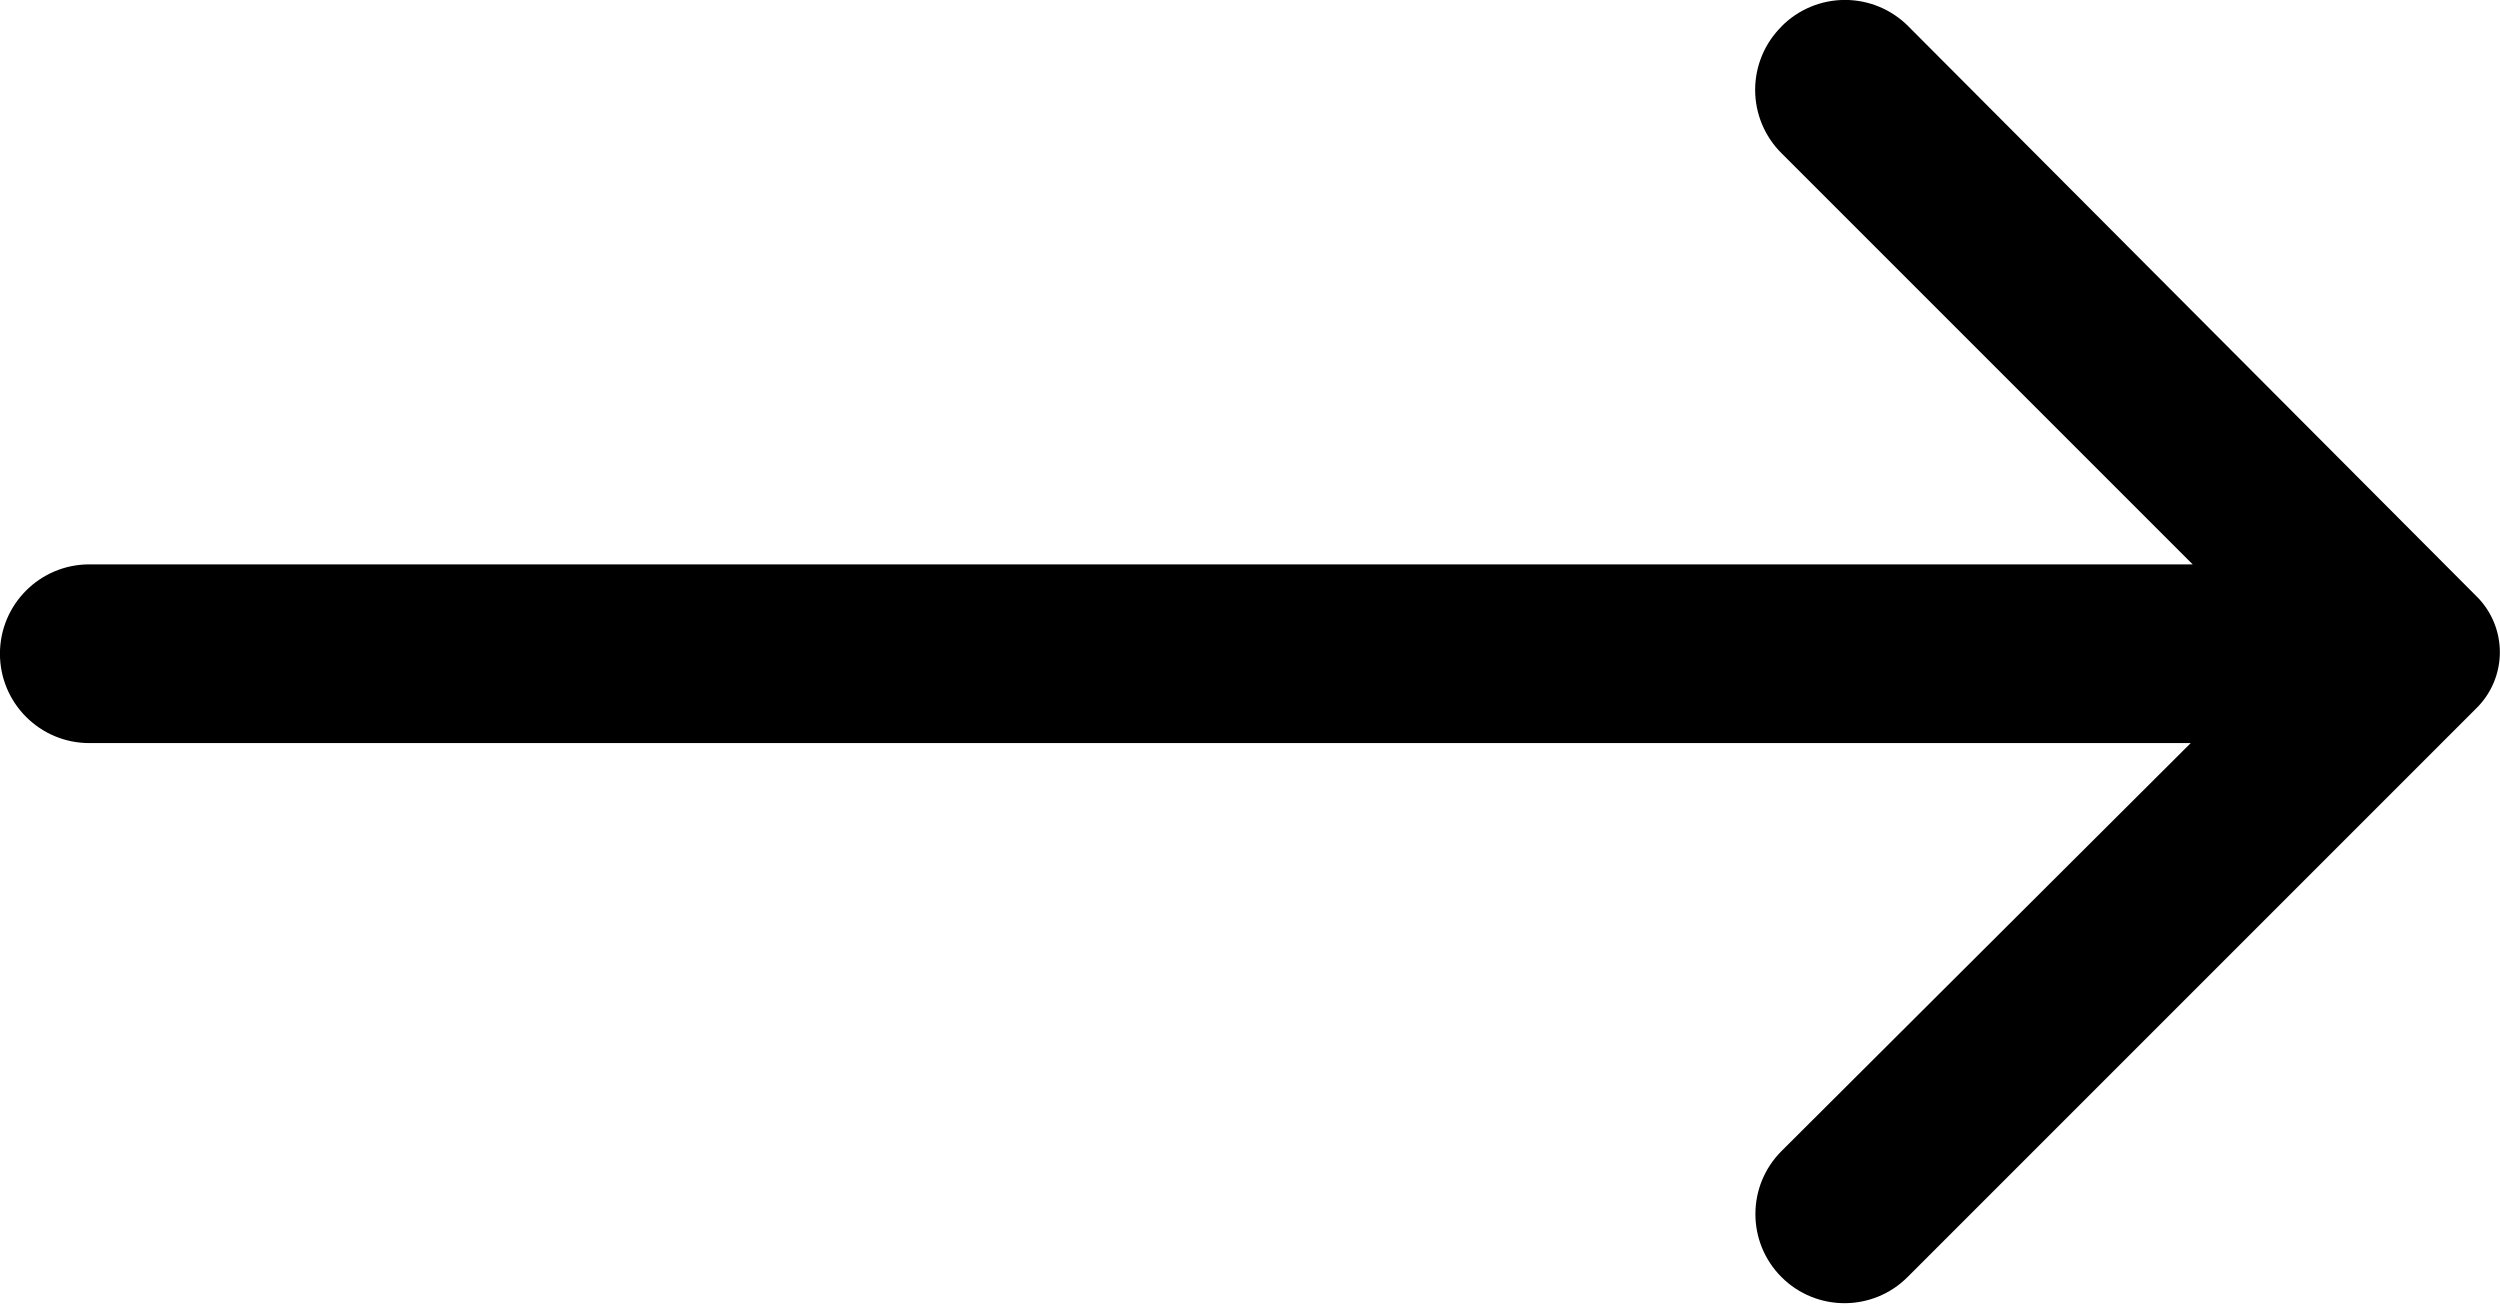
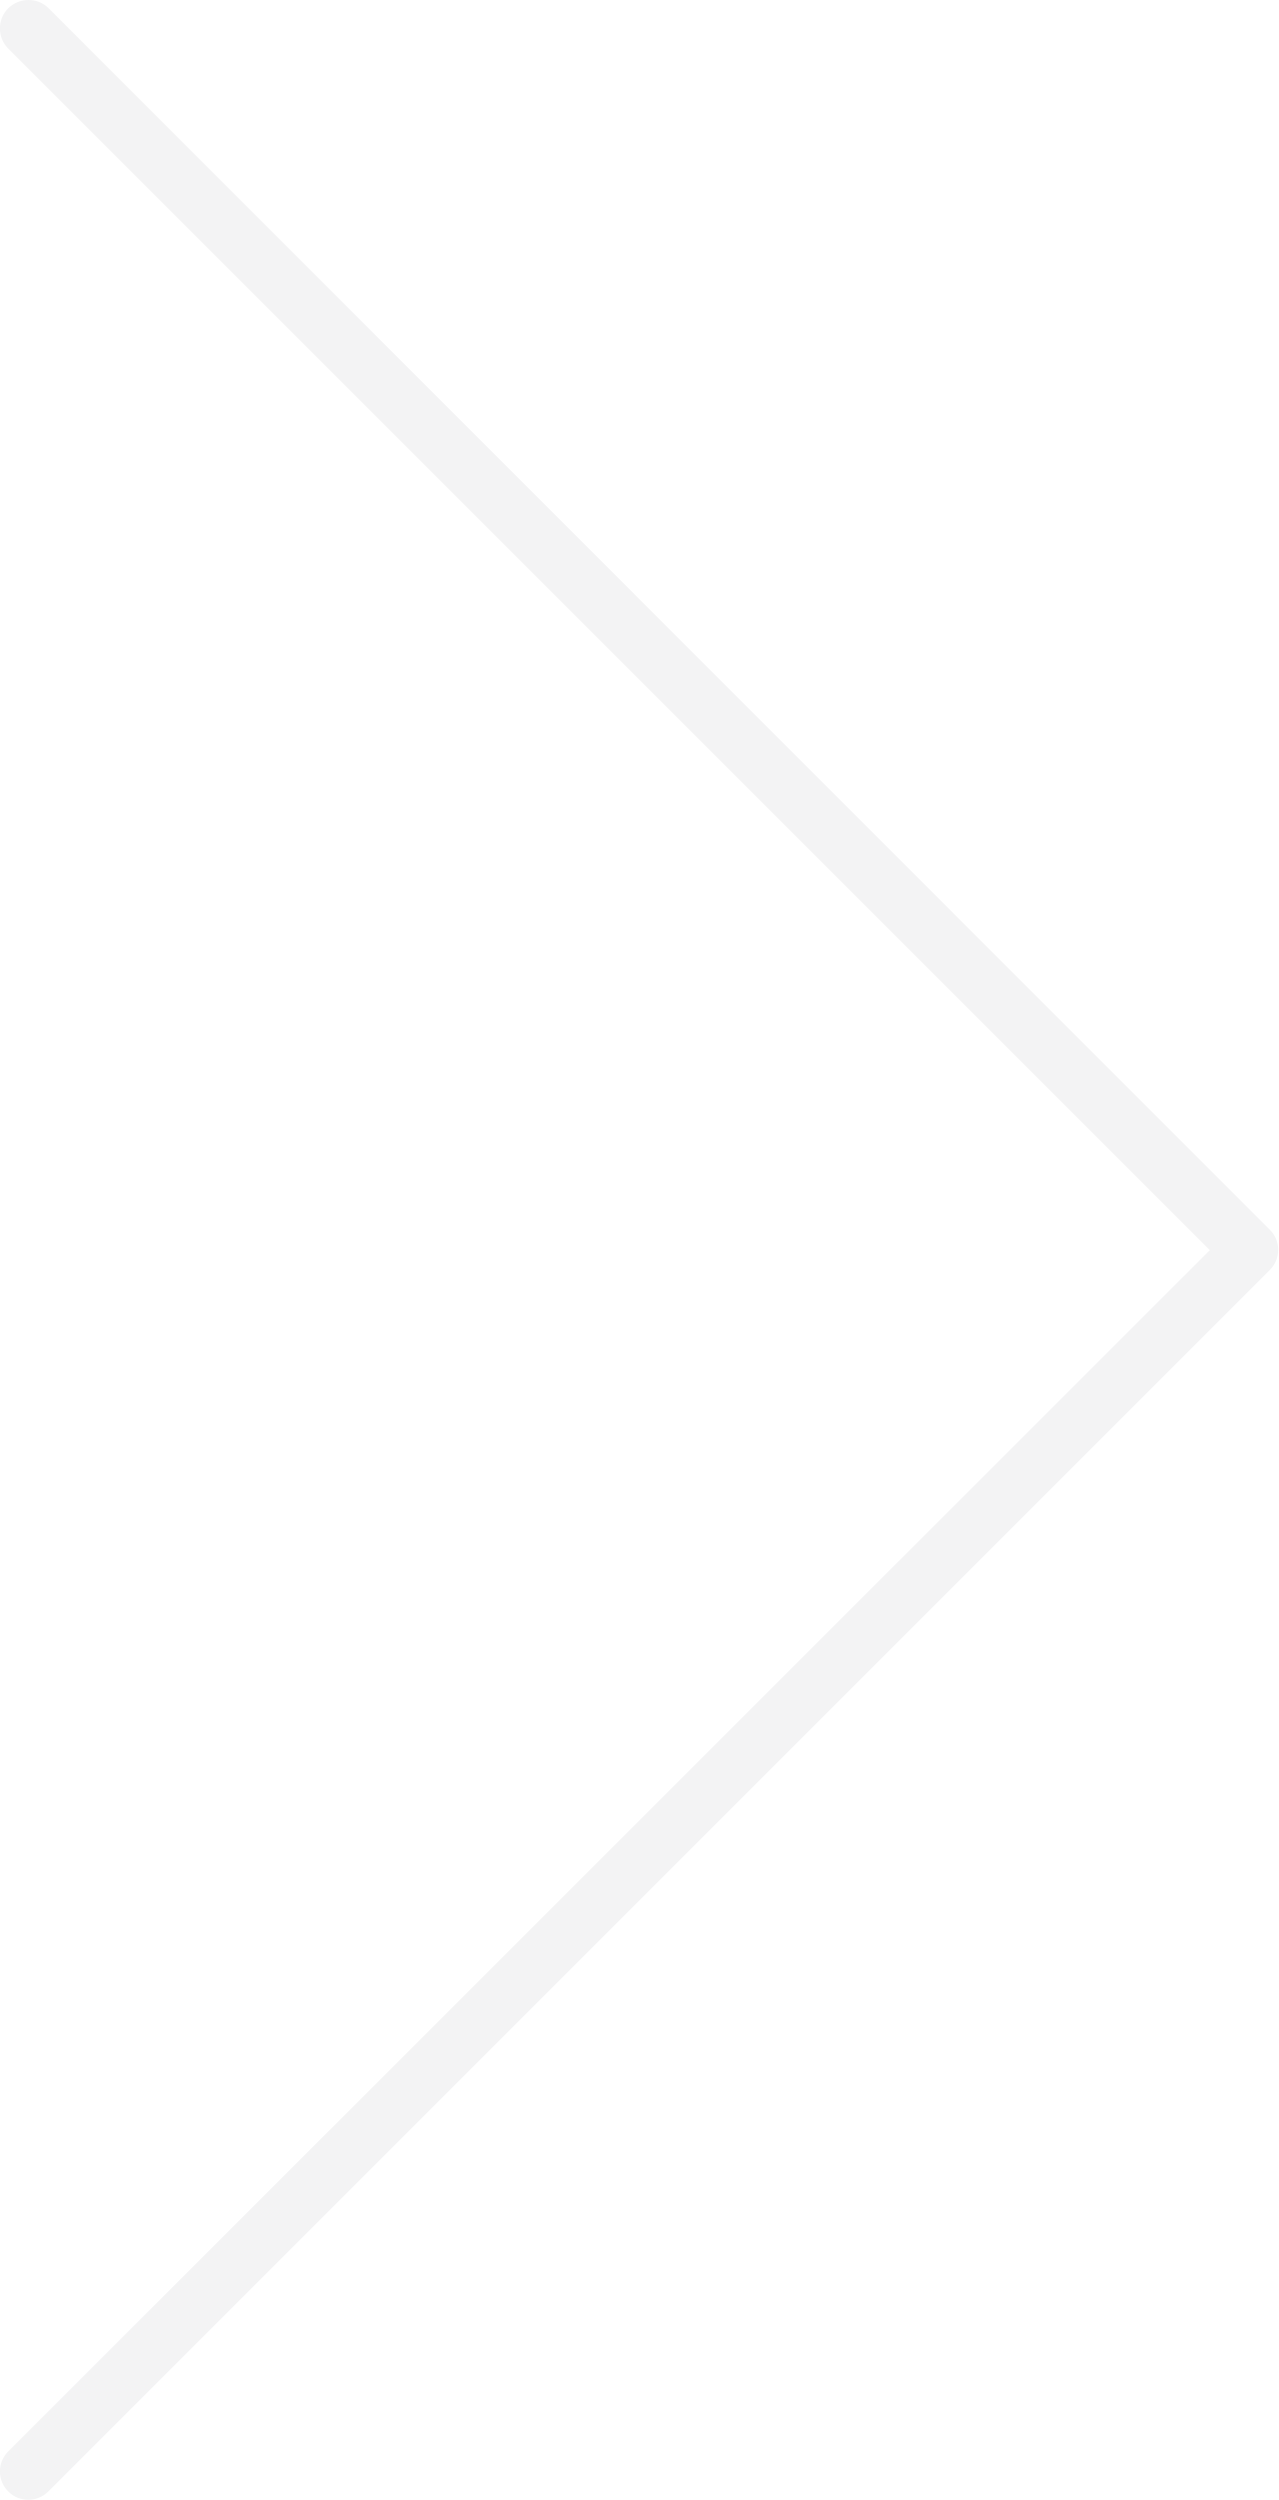
- <svg xmlns="http://www.w3.org/2000/svg" width="22.06" height="11.5" viewBox="0 0 22.06 11.5">
-   <g id="Layer_2" data-name="Layer 2" transform="translate(-2.06 -8.704)">
-     <path id="Path_134" data-name="Path 134" d="M17.781,8.937a.788.788,0,0,0,0,1.12l3.627,3.627H2.848a.788.788,0,0,0,0,1.577H21.391l-3.611,3.6a.786.786,0,1,0,1.112,1.112l5.014-5.014a.694.694,0,0,0,0-1L18.9,8.937a.788.788,0,0,0-1.12,0Z" />
+ <svg xmlns="http://www.w3.org/2000/svg" id="Layer_2" data-name="Layer 2" viewBox="0 0 45 88">
+   <defs>
+     <style>
+       .cls-1 {
+         fill: #f3f3f4;
+       }
+     </style>
+   </defs>
+   <g id="Layer_1-2" data-name="Layer 1">
+     <path class="cls-1" d="M42.59,44L.29,86.29c-.39.39-.39,1.02,0,1.41s1.02.39,1.41,0l43-43c.39-.39.39-1.02,0-1.41L1.71.29c-.2-.2-.45-.29-.71-.29S.49.1.29.29C-.1.68-.1,1.32.29,1.71l42.29,42.29Z" />
  </g>
</svg>
